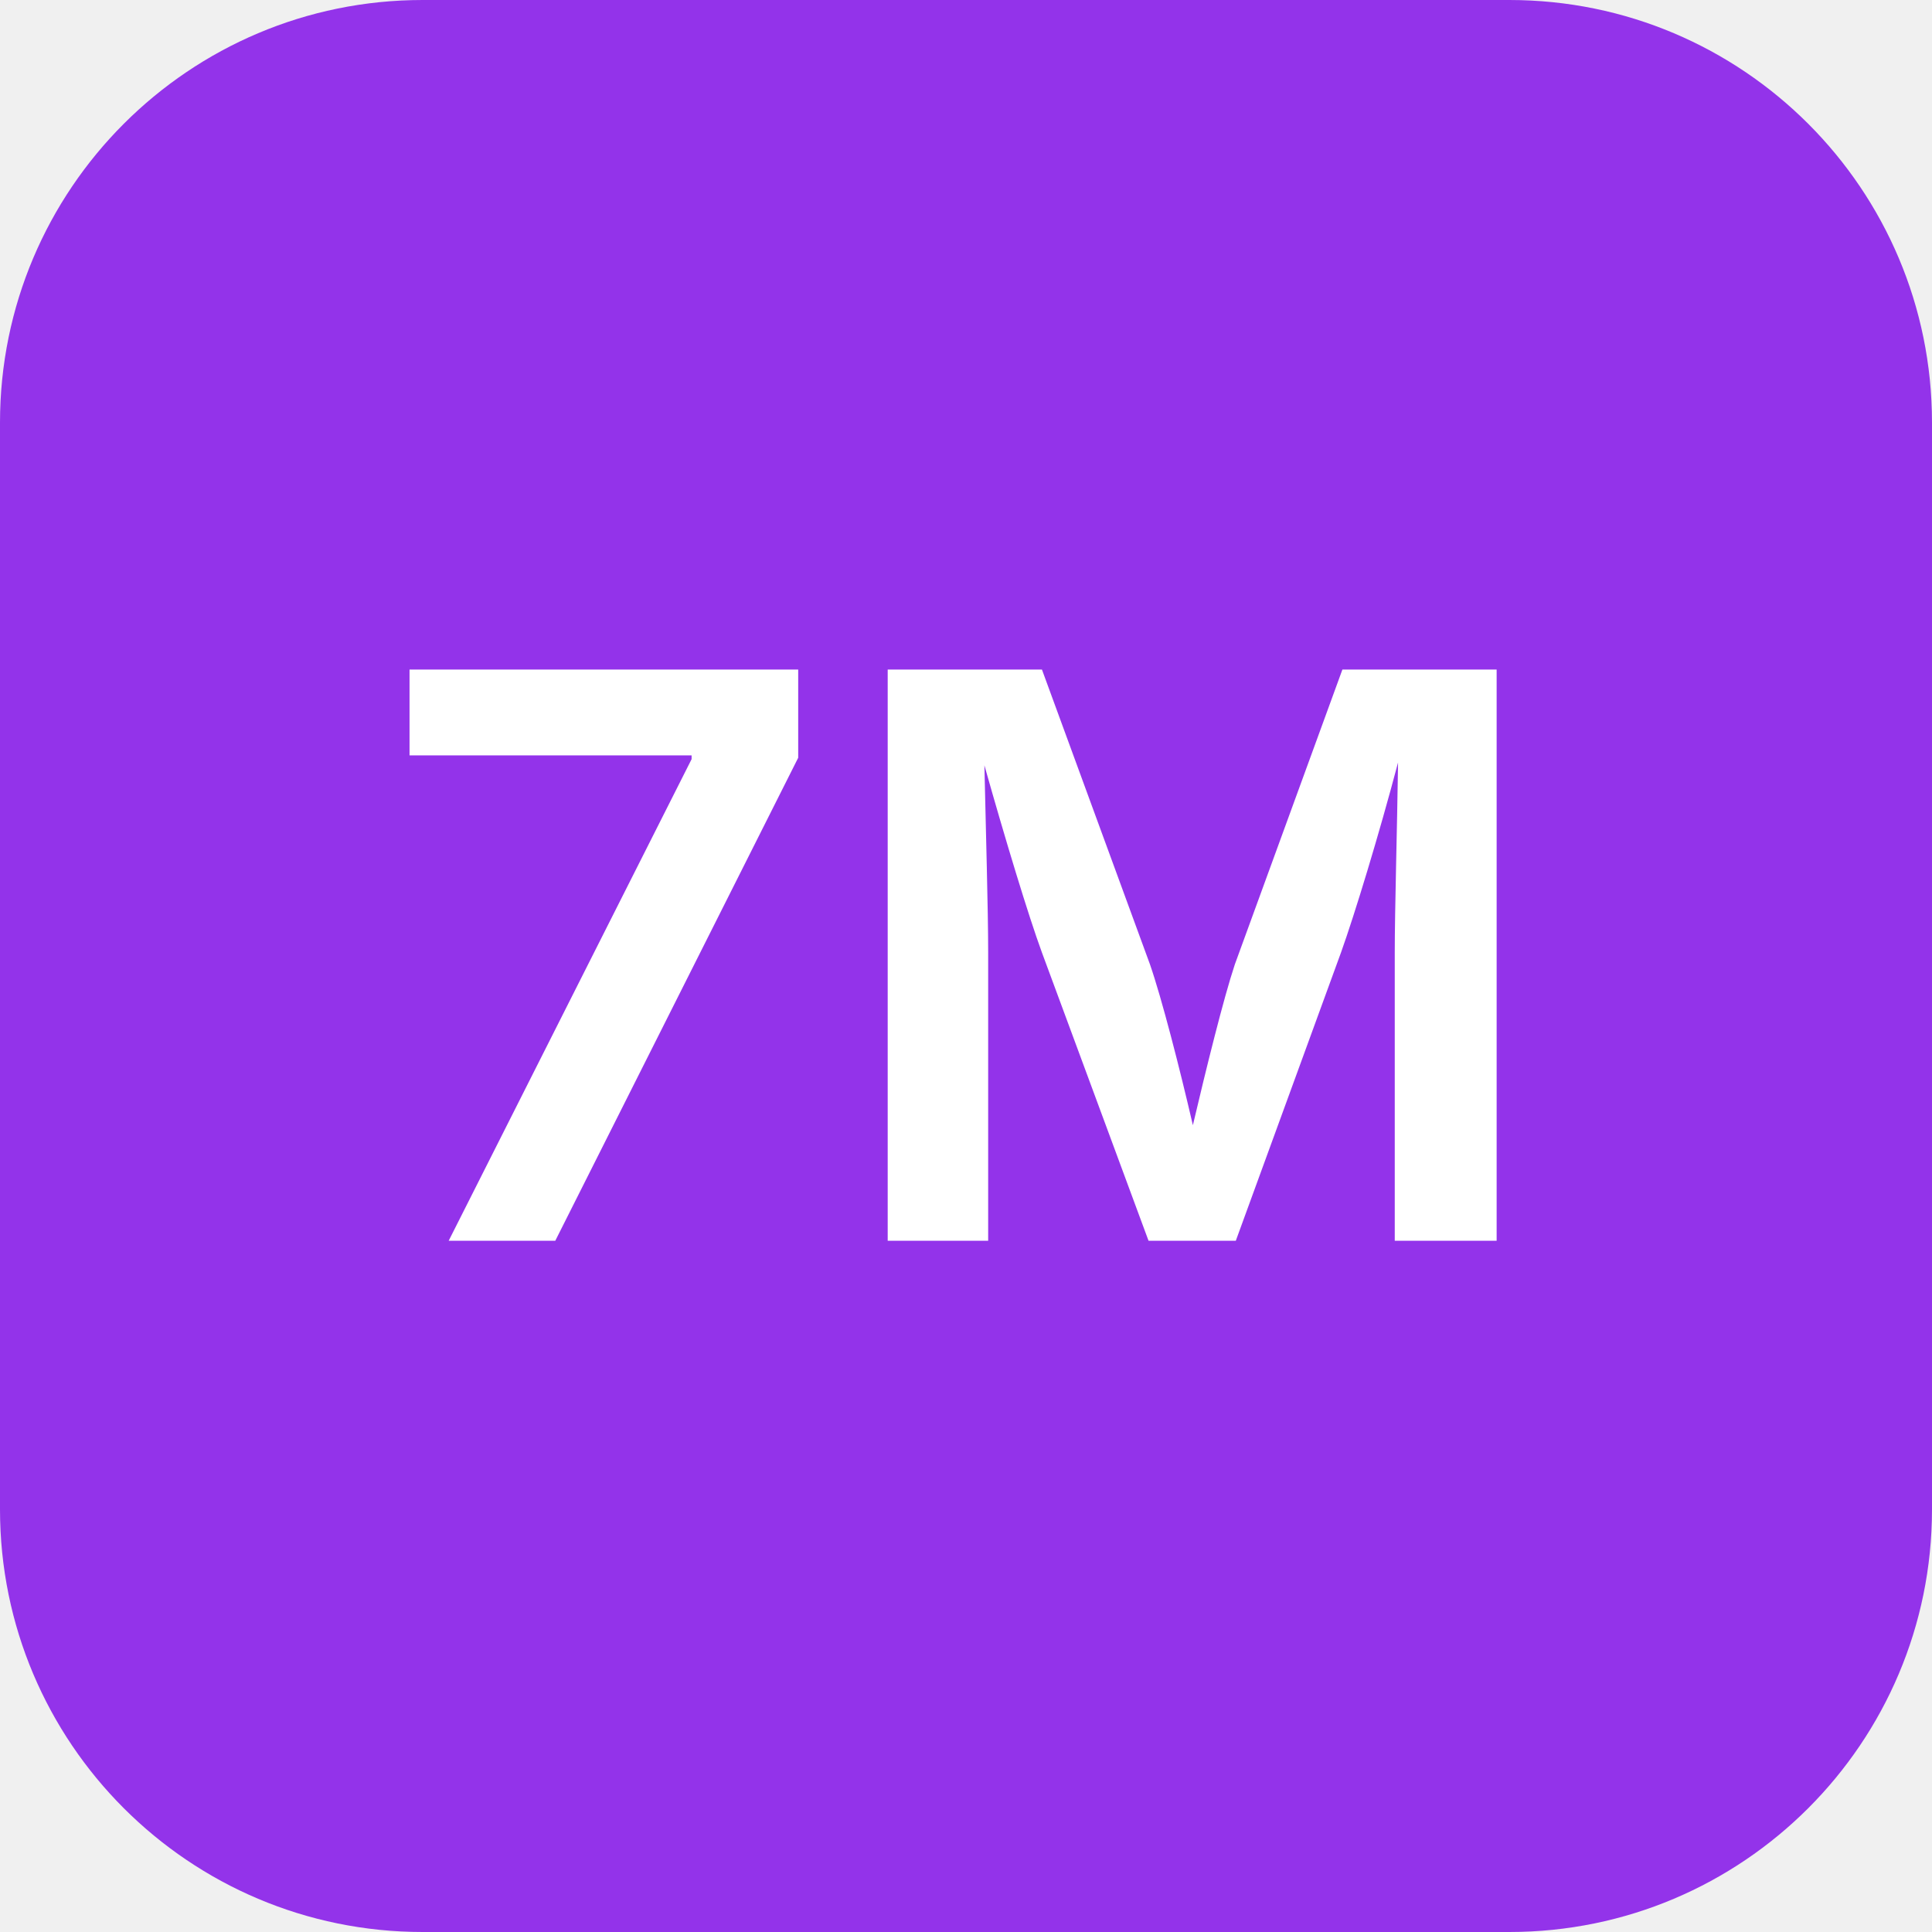
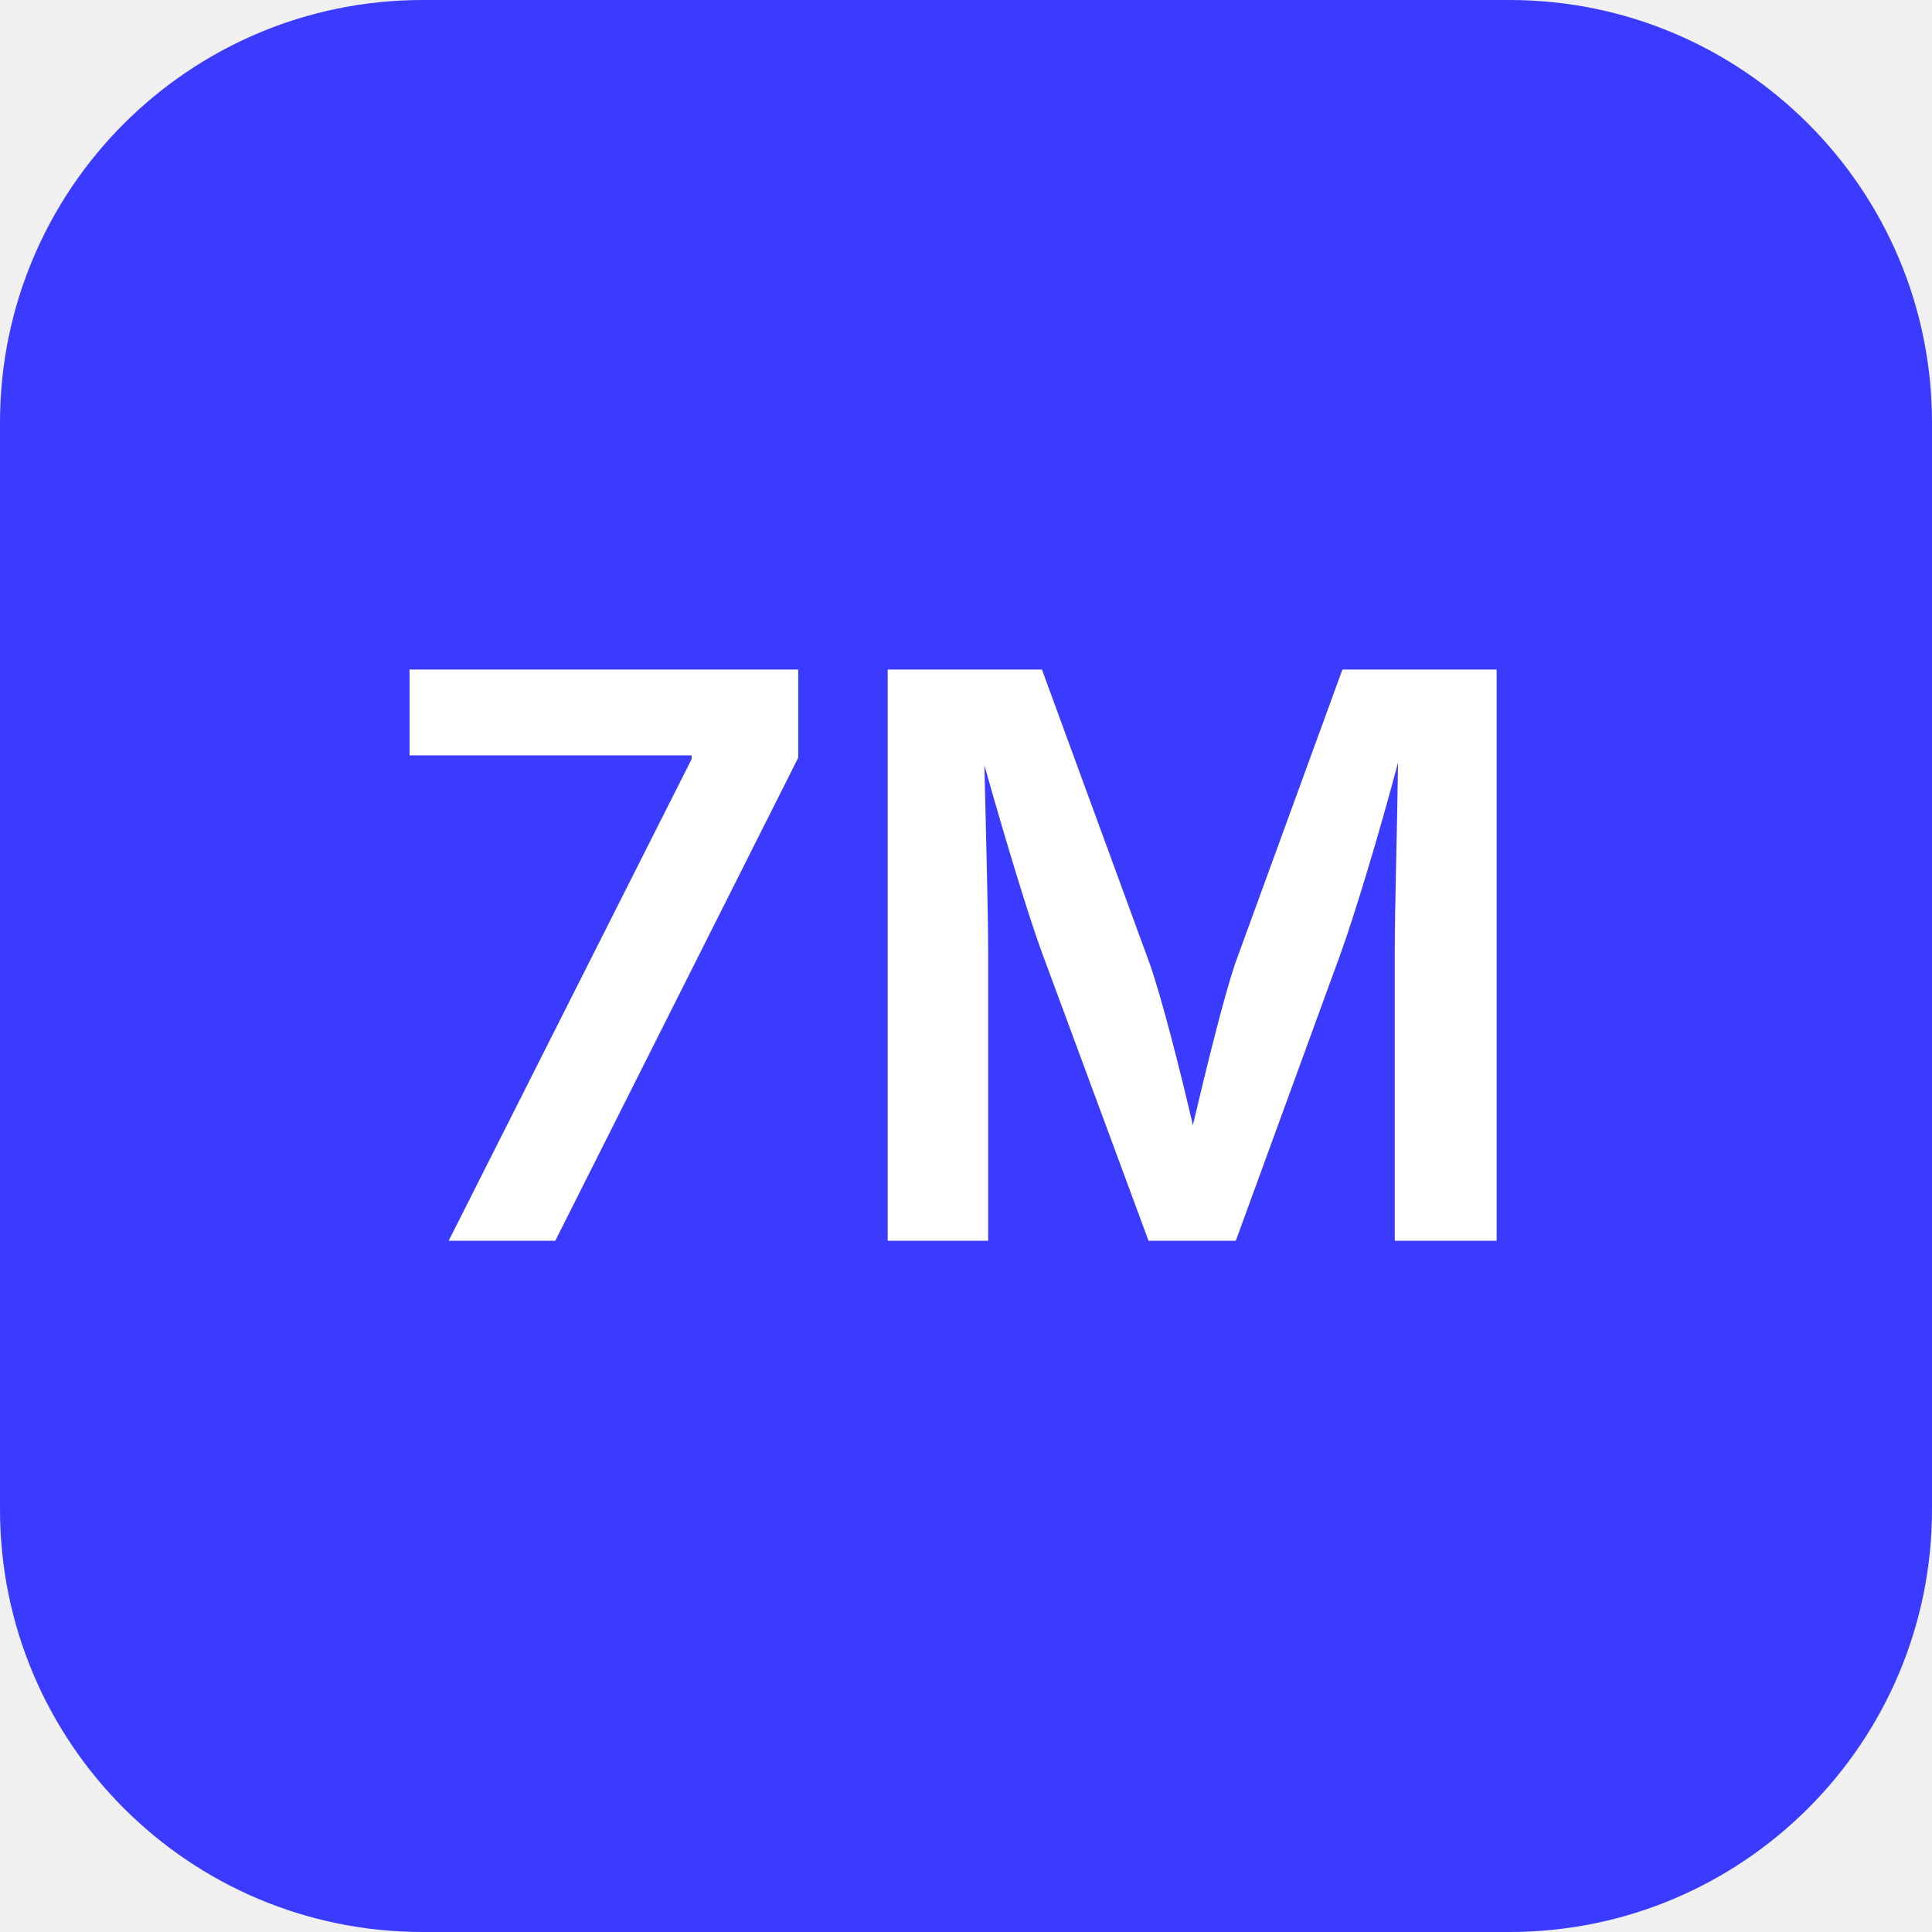
<svg xmlns="http://www.w3.org/2000/svg" viewBox="0 0 64 64">
-   <rect width="64" height="64" rx="14" fill="#9333ea" />
+   <rect width="64" height="64" rx="14" fill="#3b3bff" />
  <text x="32" y="32" dy="0.35em" text-anchor="middle" font-family="ui-sans-serif, system-ui, -apple-system, sans-serif" font-size="26" font-weight="600" fill="#ffffff">7M</text>
</svg>
